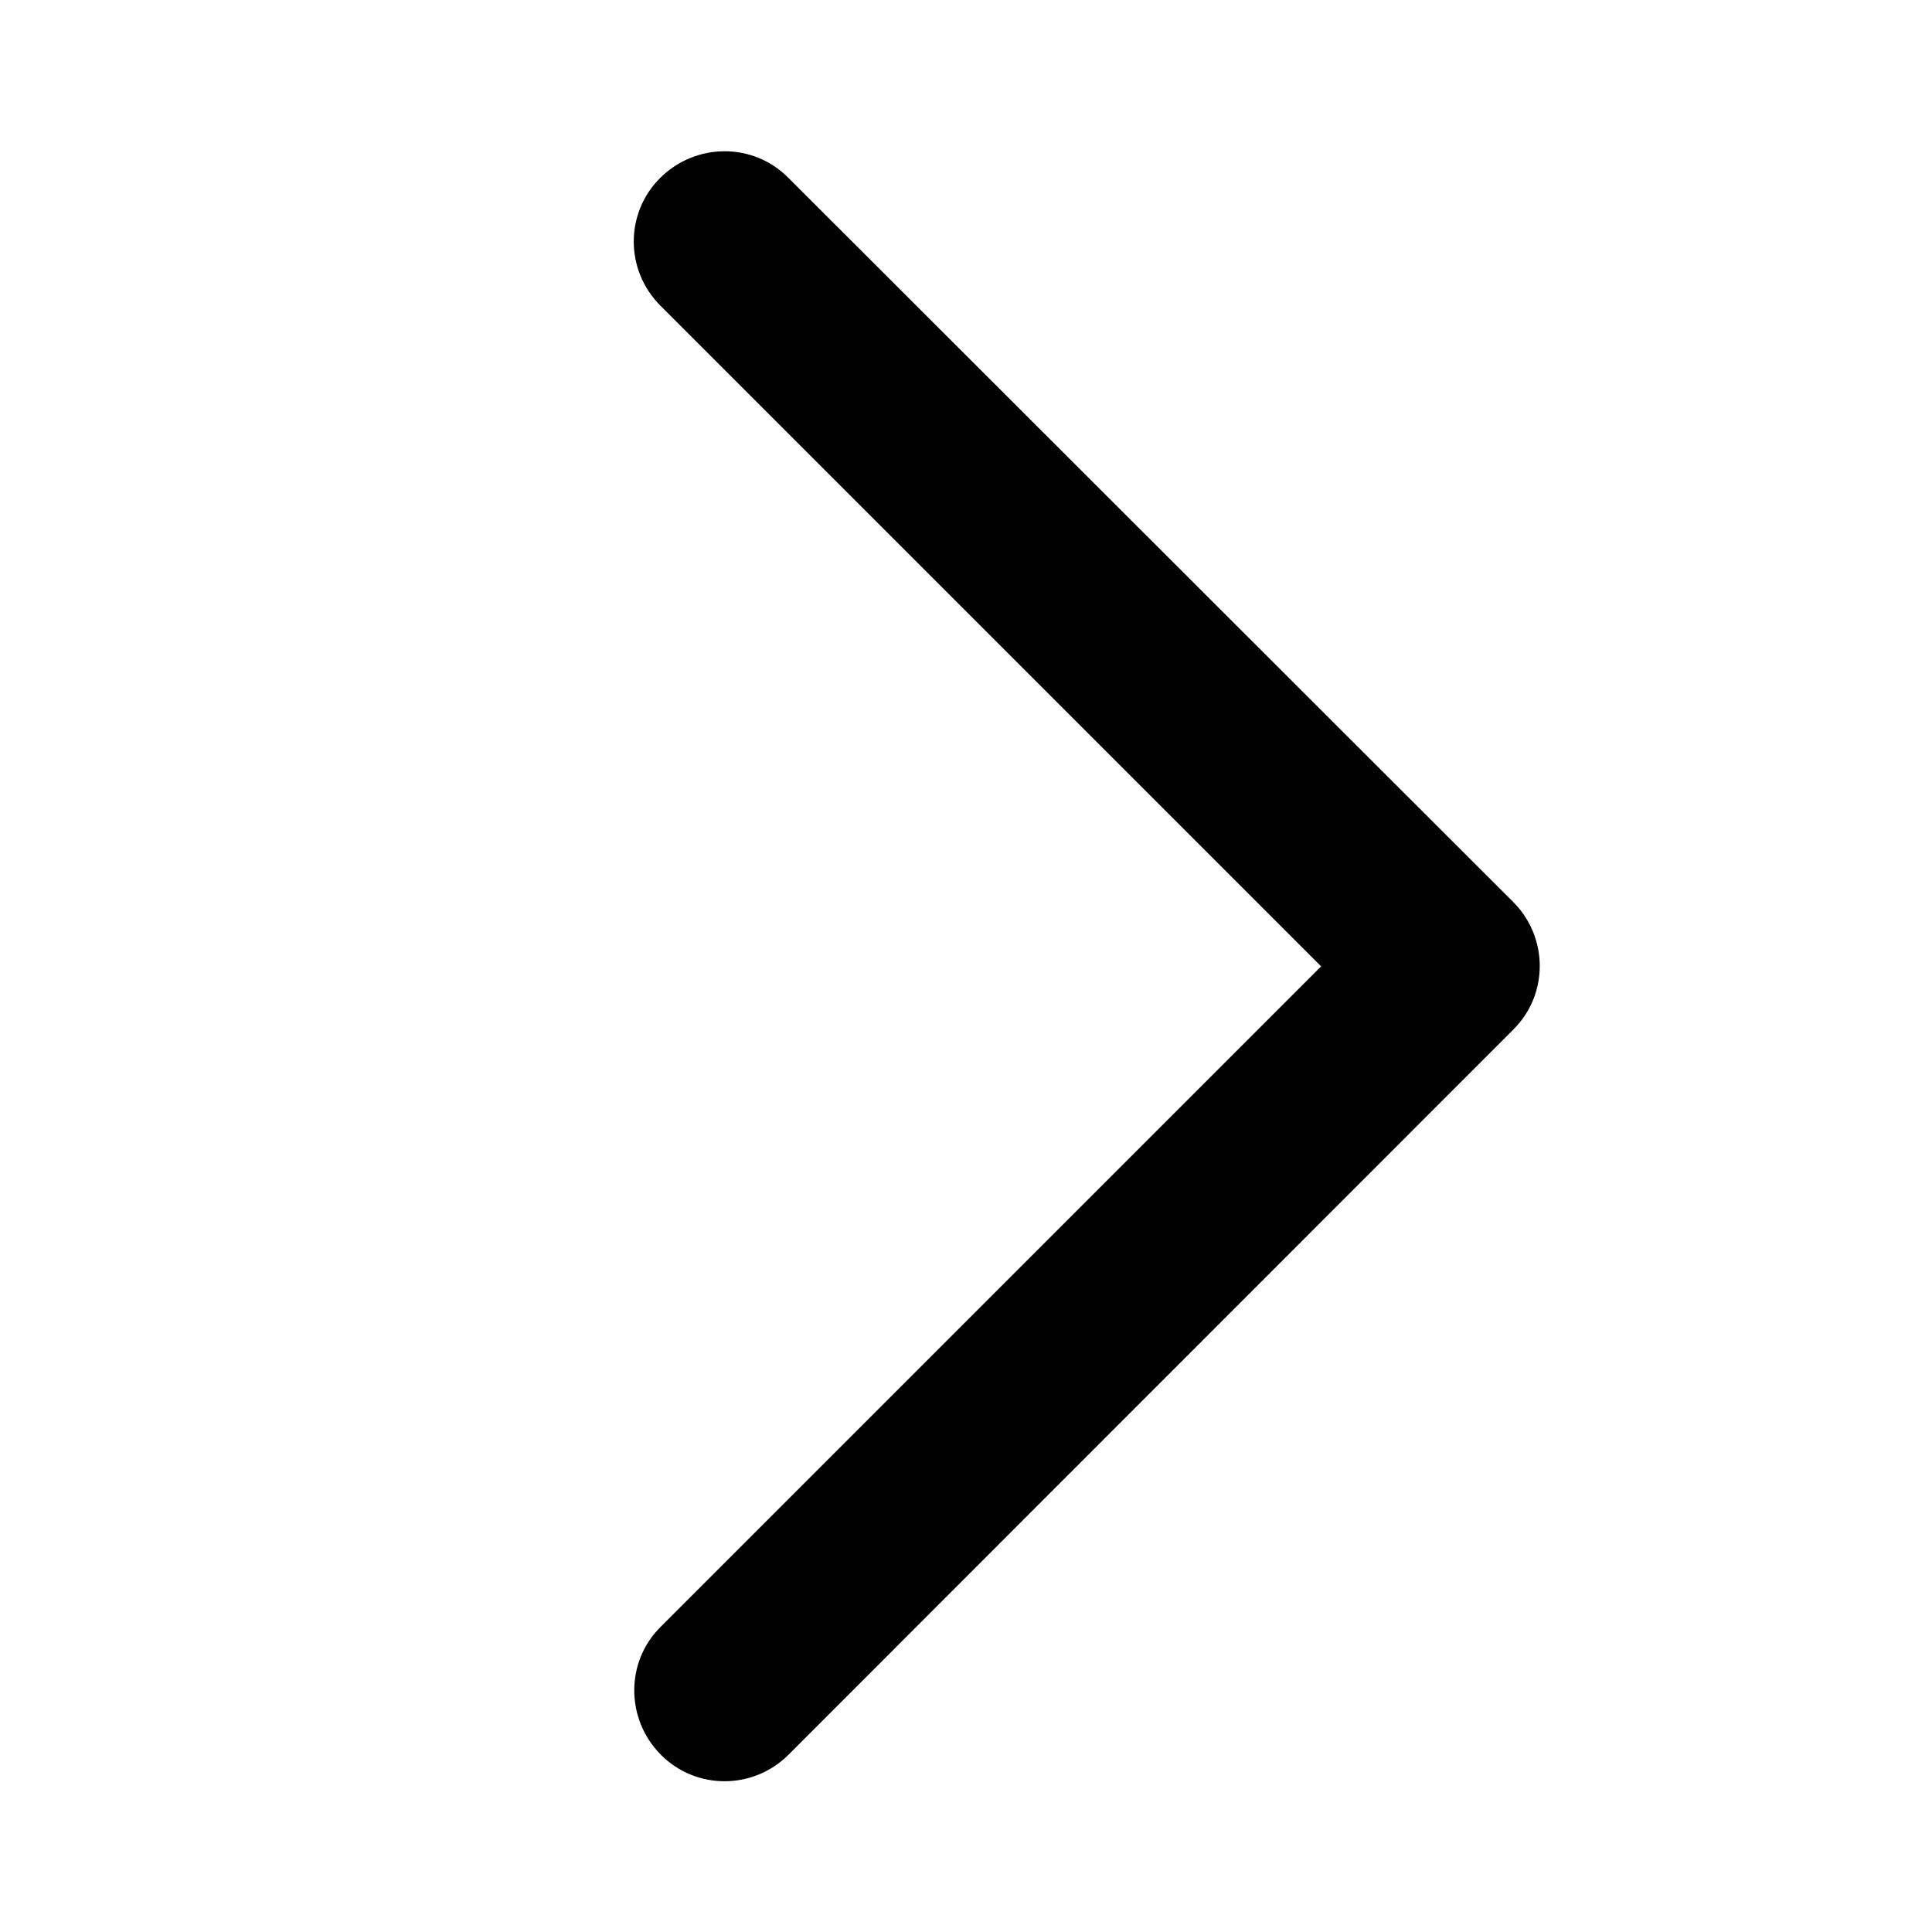
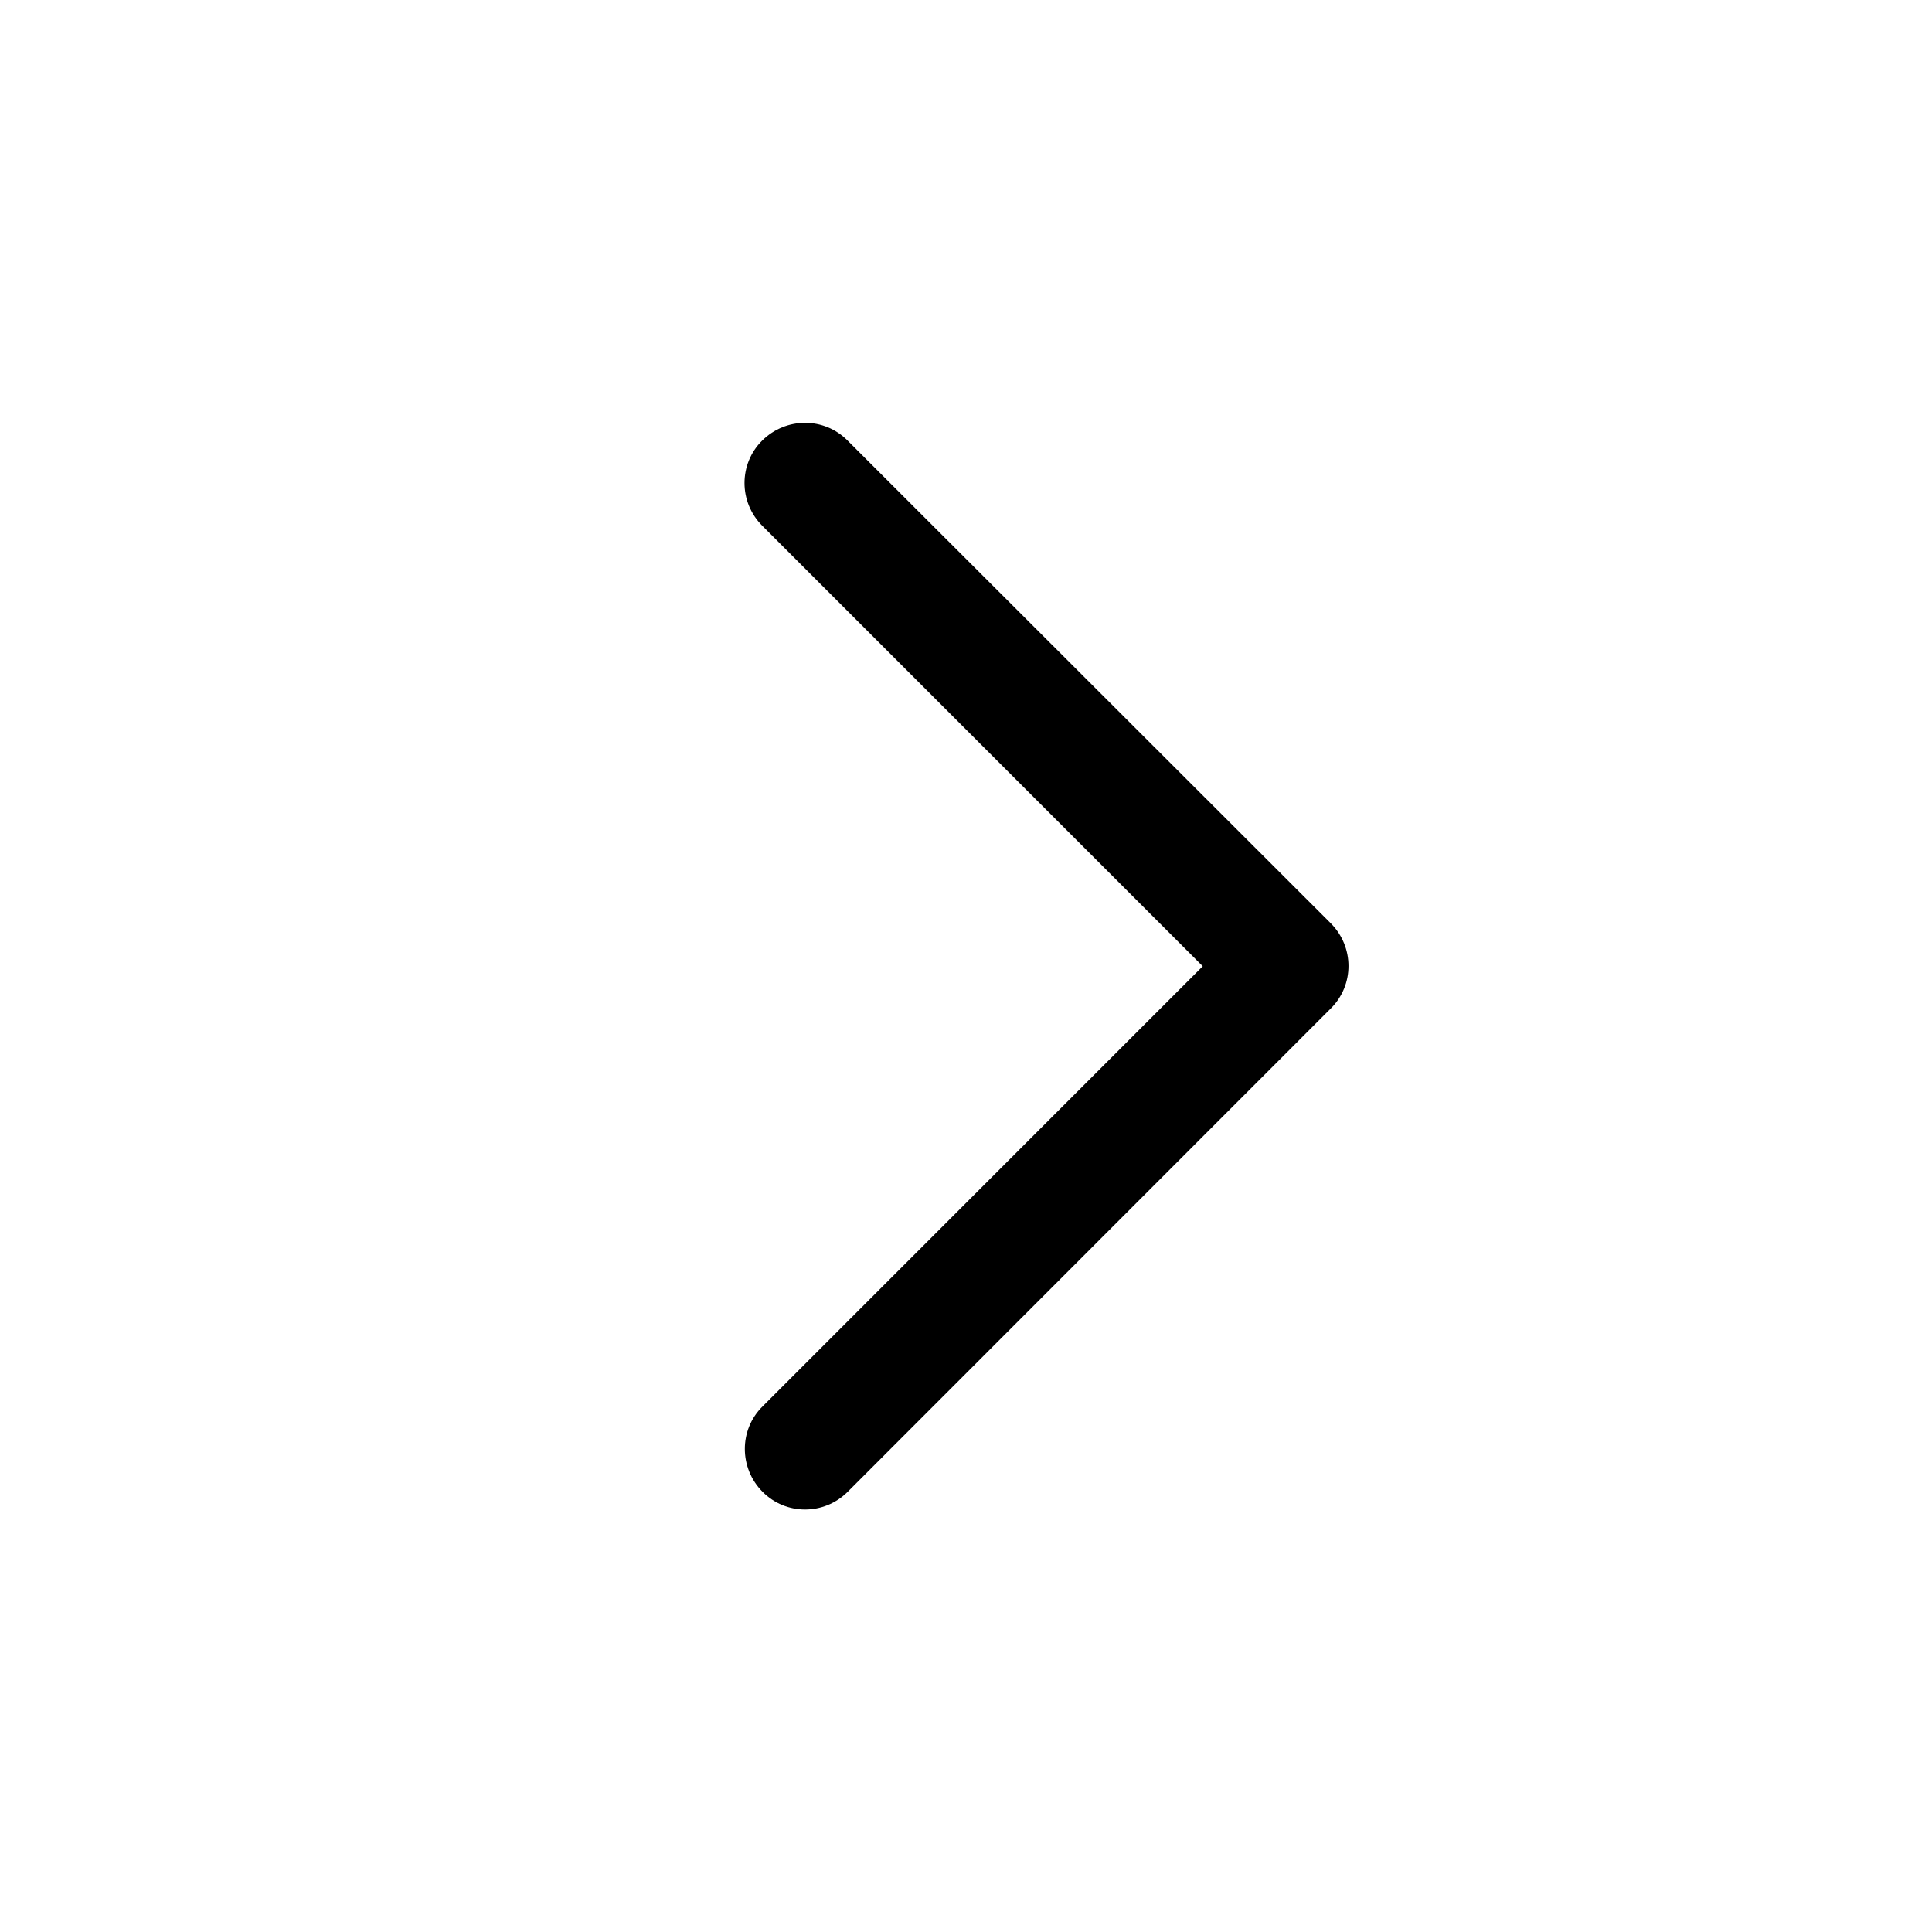
- <svg xmlns="http://www.w3.org/2000/svg" preserveAspectRatio="none" overflow="visible" style="display: block;" width="16" height="16" viewBox="0 0 16 16" fill="none">
-   <g id="chevron-right">
+ <svg xmlns="http://www.w3.org/2000/svg" preserveAspectRatio="none" overflow="visible" style="display: block;" width="24" height="24" viewBox="0 0 24 24" fill="none">
+   <g id="chevron-right" transform="translate(4 4)">
    <path id="Vector" d="M12.531 7.469C12.825 7.763 12.825 8.238 12.531 8.528L6.531 14.531C6.237 14.825 5.763 14.825 5.472 14.531C5.181 14.238 5.178 13.762 5.472 13.472L10.941 8.003L5.469 2.531C5.175 2.237 5.175 1.762 5.469 1.472C5.763 1.181 6.237 1.178 6.528 1.472L12.531 7.469Z" fill="black" />
  </g>
</svg>
